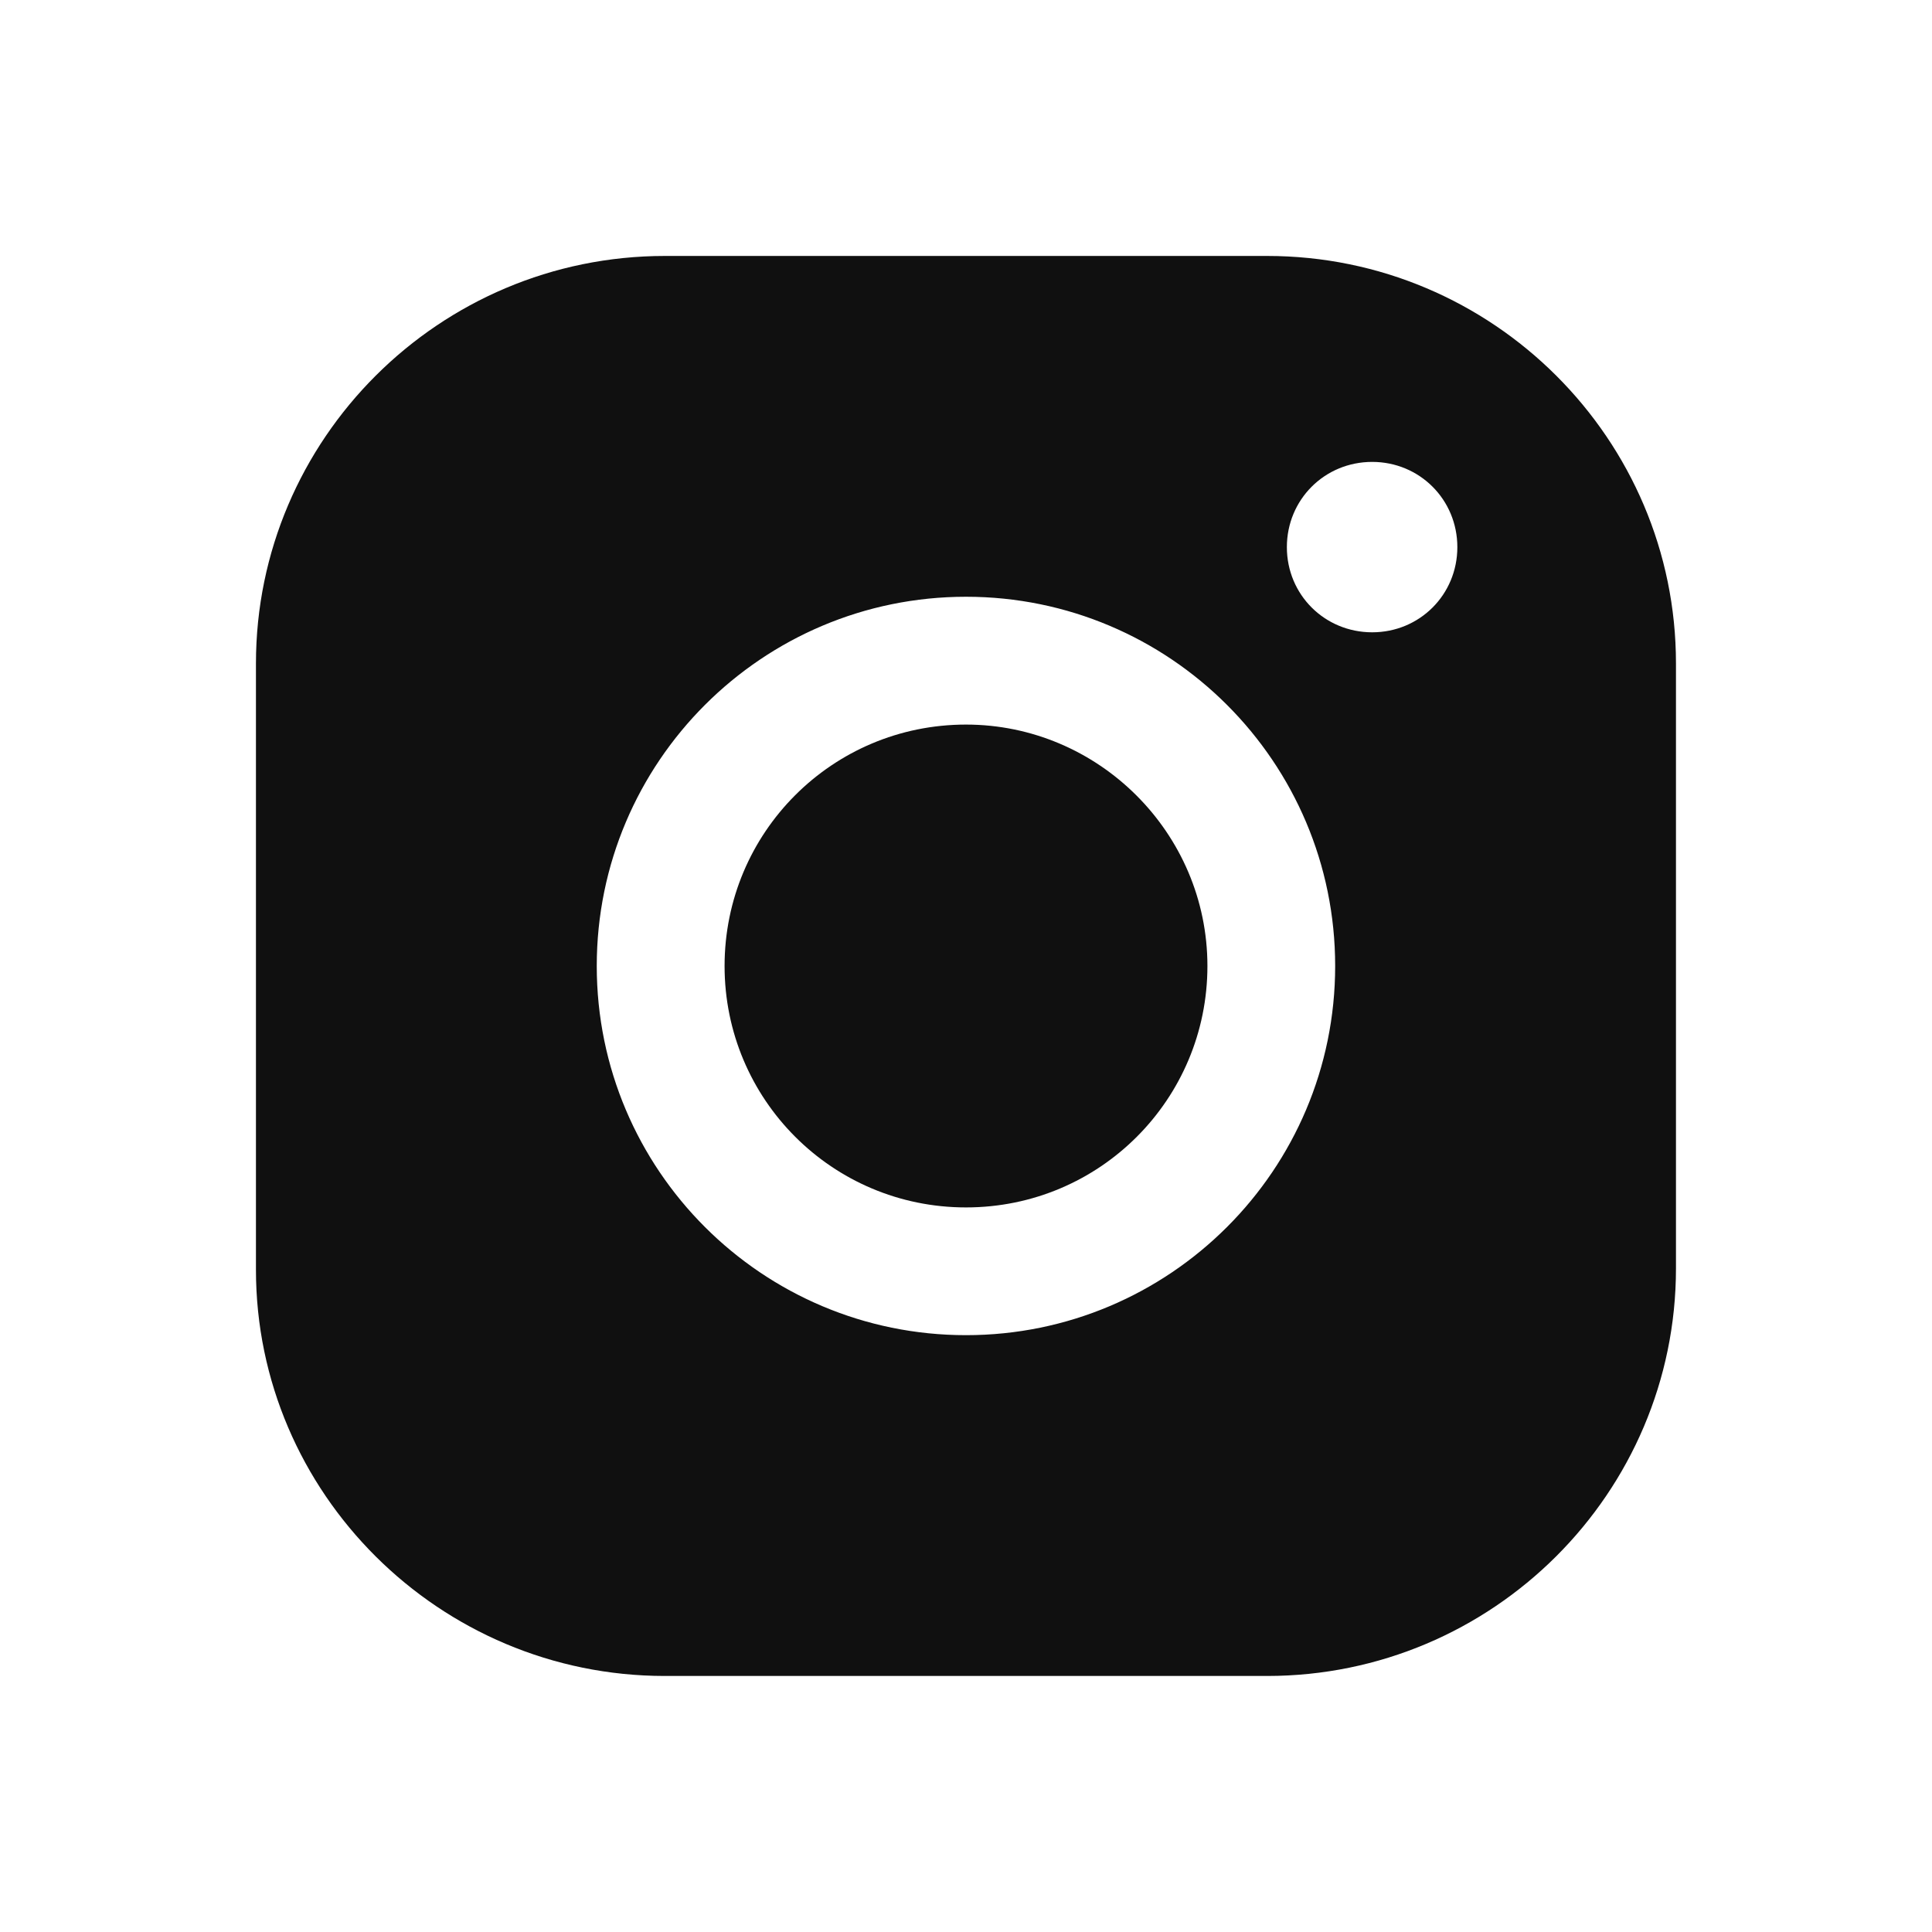
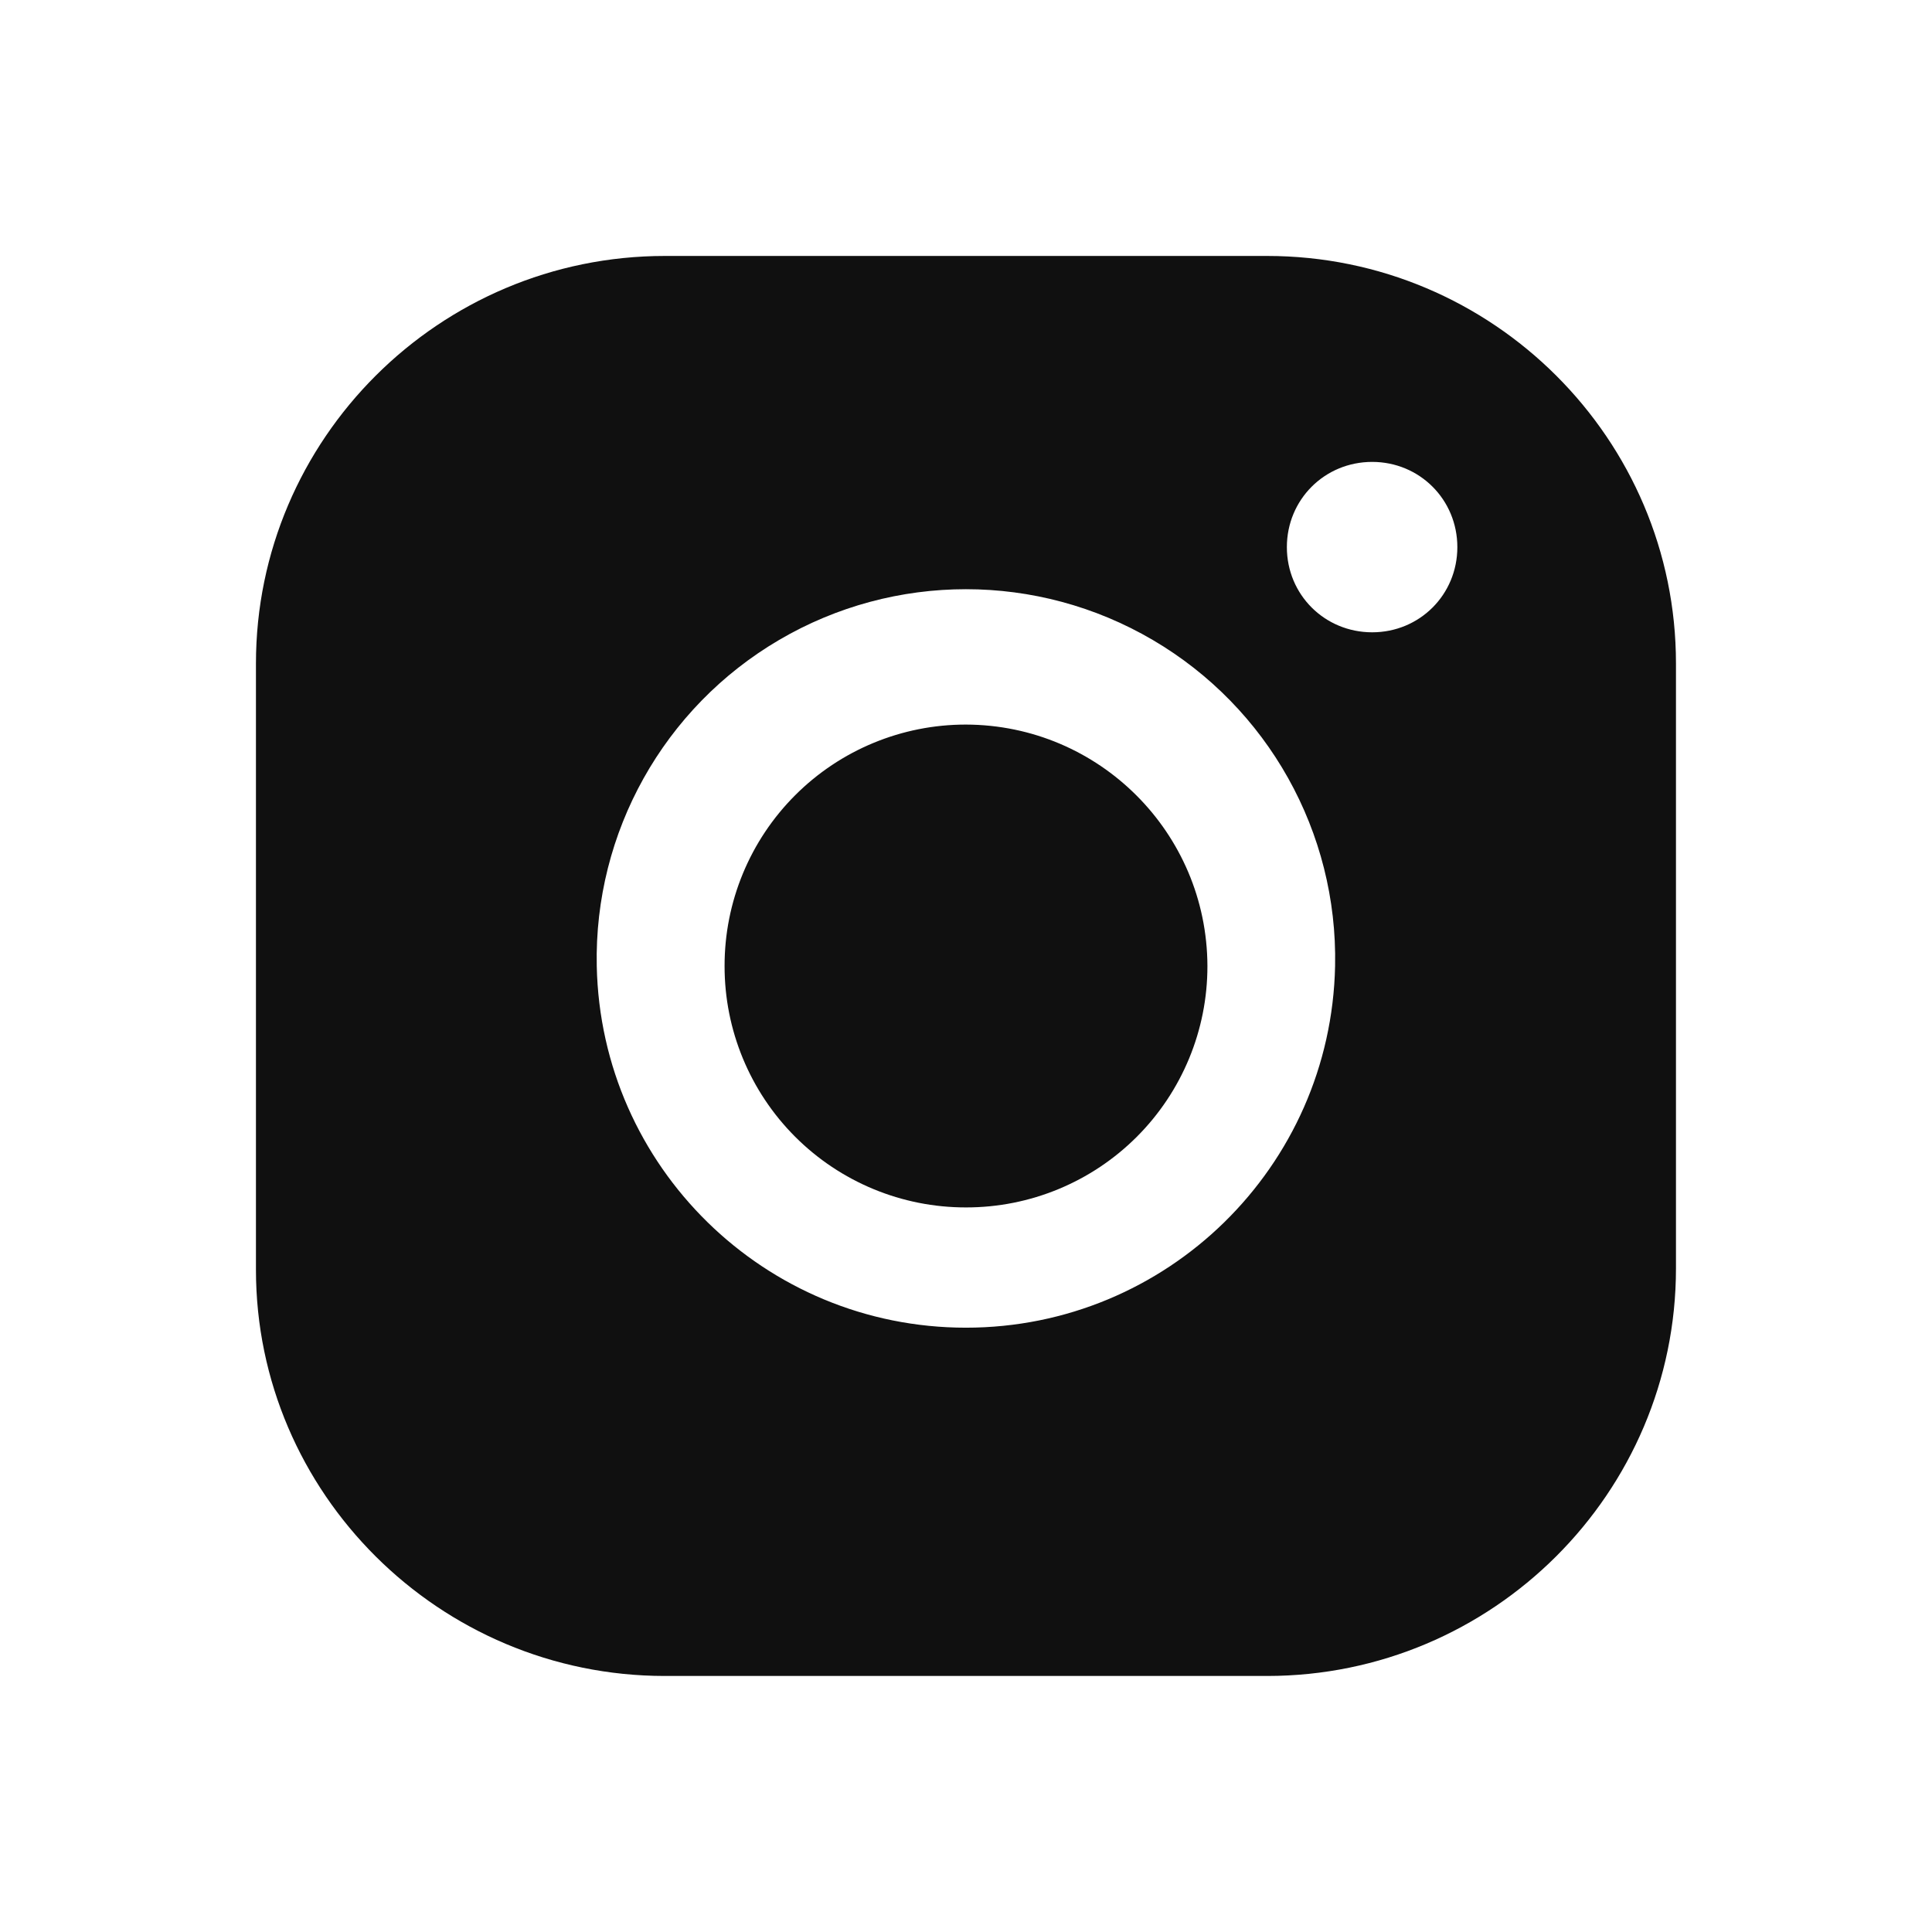
- <svg xmlns="http://www.w3.org/2000/svg" class="t460__svg" version="1.1" id="Layer_1" x="0px" y="0px" width="25px" height="25px" viewBox="0 0 25 25" enable-background="new 0 0 25 25" xml:space="preserve">
-   <path style="fill:#101010;" d="M16.396,3.312H8.604c-2.921,0-5.292,2.371-5.292,5.273v7.846c0,2.886,2.371,5.256,5.292,5.256h7.791c2.922,0,5.292-2.37,5.292-5.274V8.586C21.688,5.683,19.317,3.312,16.396,3.312L16.396,3.312z M7.722,12.5c0-2.64,2.142-4.778,4.778-4.778c2.636,0,4.777,2.138,4.777,4.778s-2.142,4.777-4.777,4.777C9.864,17.277,7.722,15.14,7.722,12.5zM17.756,8.182c-0.615,0-1.104-0.487-1.104-1.102s0.488-1.103,1.104-1.103c0.614,0,1.102,0.488,1.102,1.103S18.37,8.182,17.756,8.182L17.756,8.182z" />
-   <path style="fill:#101010;" d="M12.5,9.376c-1.731,0-3.124,1.398-3.124,3.124c0,1.725,1.393,3.124,3.124,3.124c1.732,0,3.124-1.399,3.124-3.124C15.624,10.775,14.211,9.376,12.5,9.376L12.5,9.376z" />
+ <svg xmlns="http://www.w3.org/2000/svg" class="t460__svg" width="25" height="25">
+   <path d="M16.396 3.312H8.604c-2.921 0-5.292 2.371-5.292 5.273v7.846c0 2.886 2.371 5.256 5.292 5.256h7.791c2.922 0 5.292-2.37 5.292-5.274V8.586c.001-2.903-2.37-5.274-5.291-5.274zM7.722 12.5a4.778 4.778 0 119.554 0 4.778 4.778 0 01-9.554 0zm10.034-4.318c-.615 0-1.104-.487-1.104-1.102s.488-1.103 1.104-1.103c.614 0 1.102.488 1.102 1.103s-.488 1.102-1.102 1.102z" fill="#101010" />
+   <path d="M12.5 9.376A3.12 3.12 0 009.376 12.5a3.12 3.12 0 003.124 3.124 3.12 3.12 0 003.124-3.124A3.133 3.133 0 0012.5 9.376z" fill="#101010" />
</svg>
